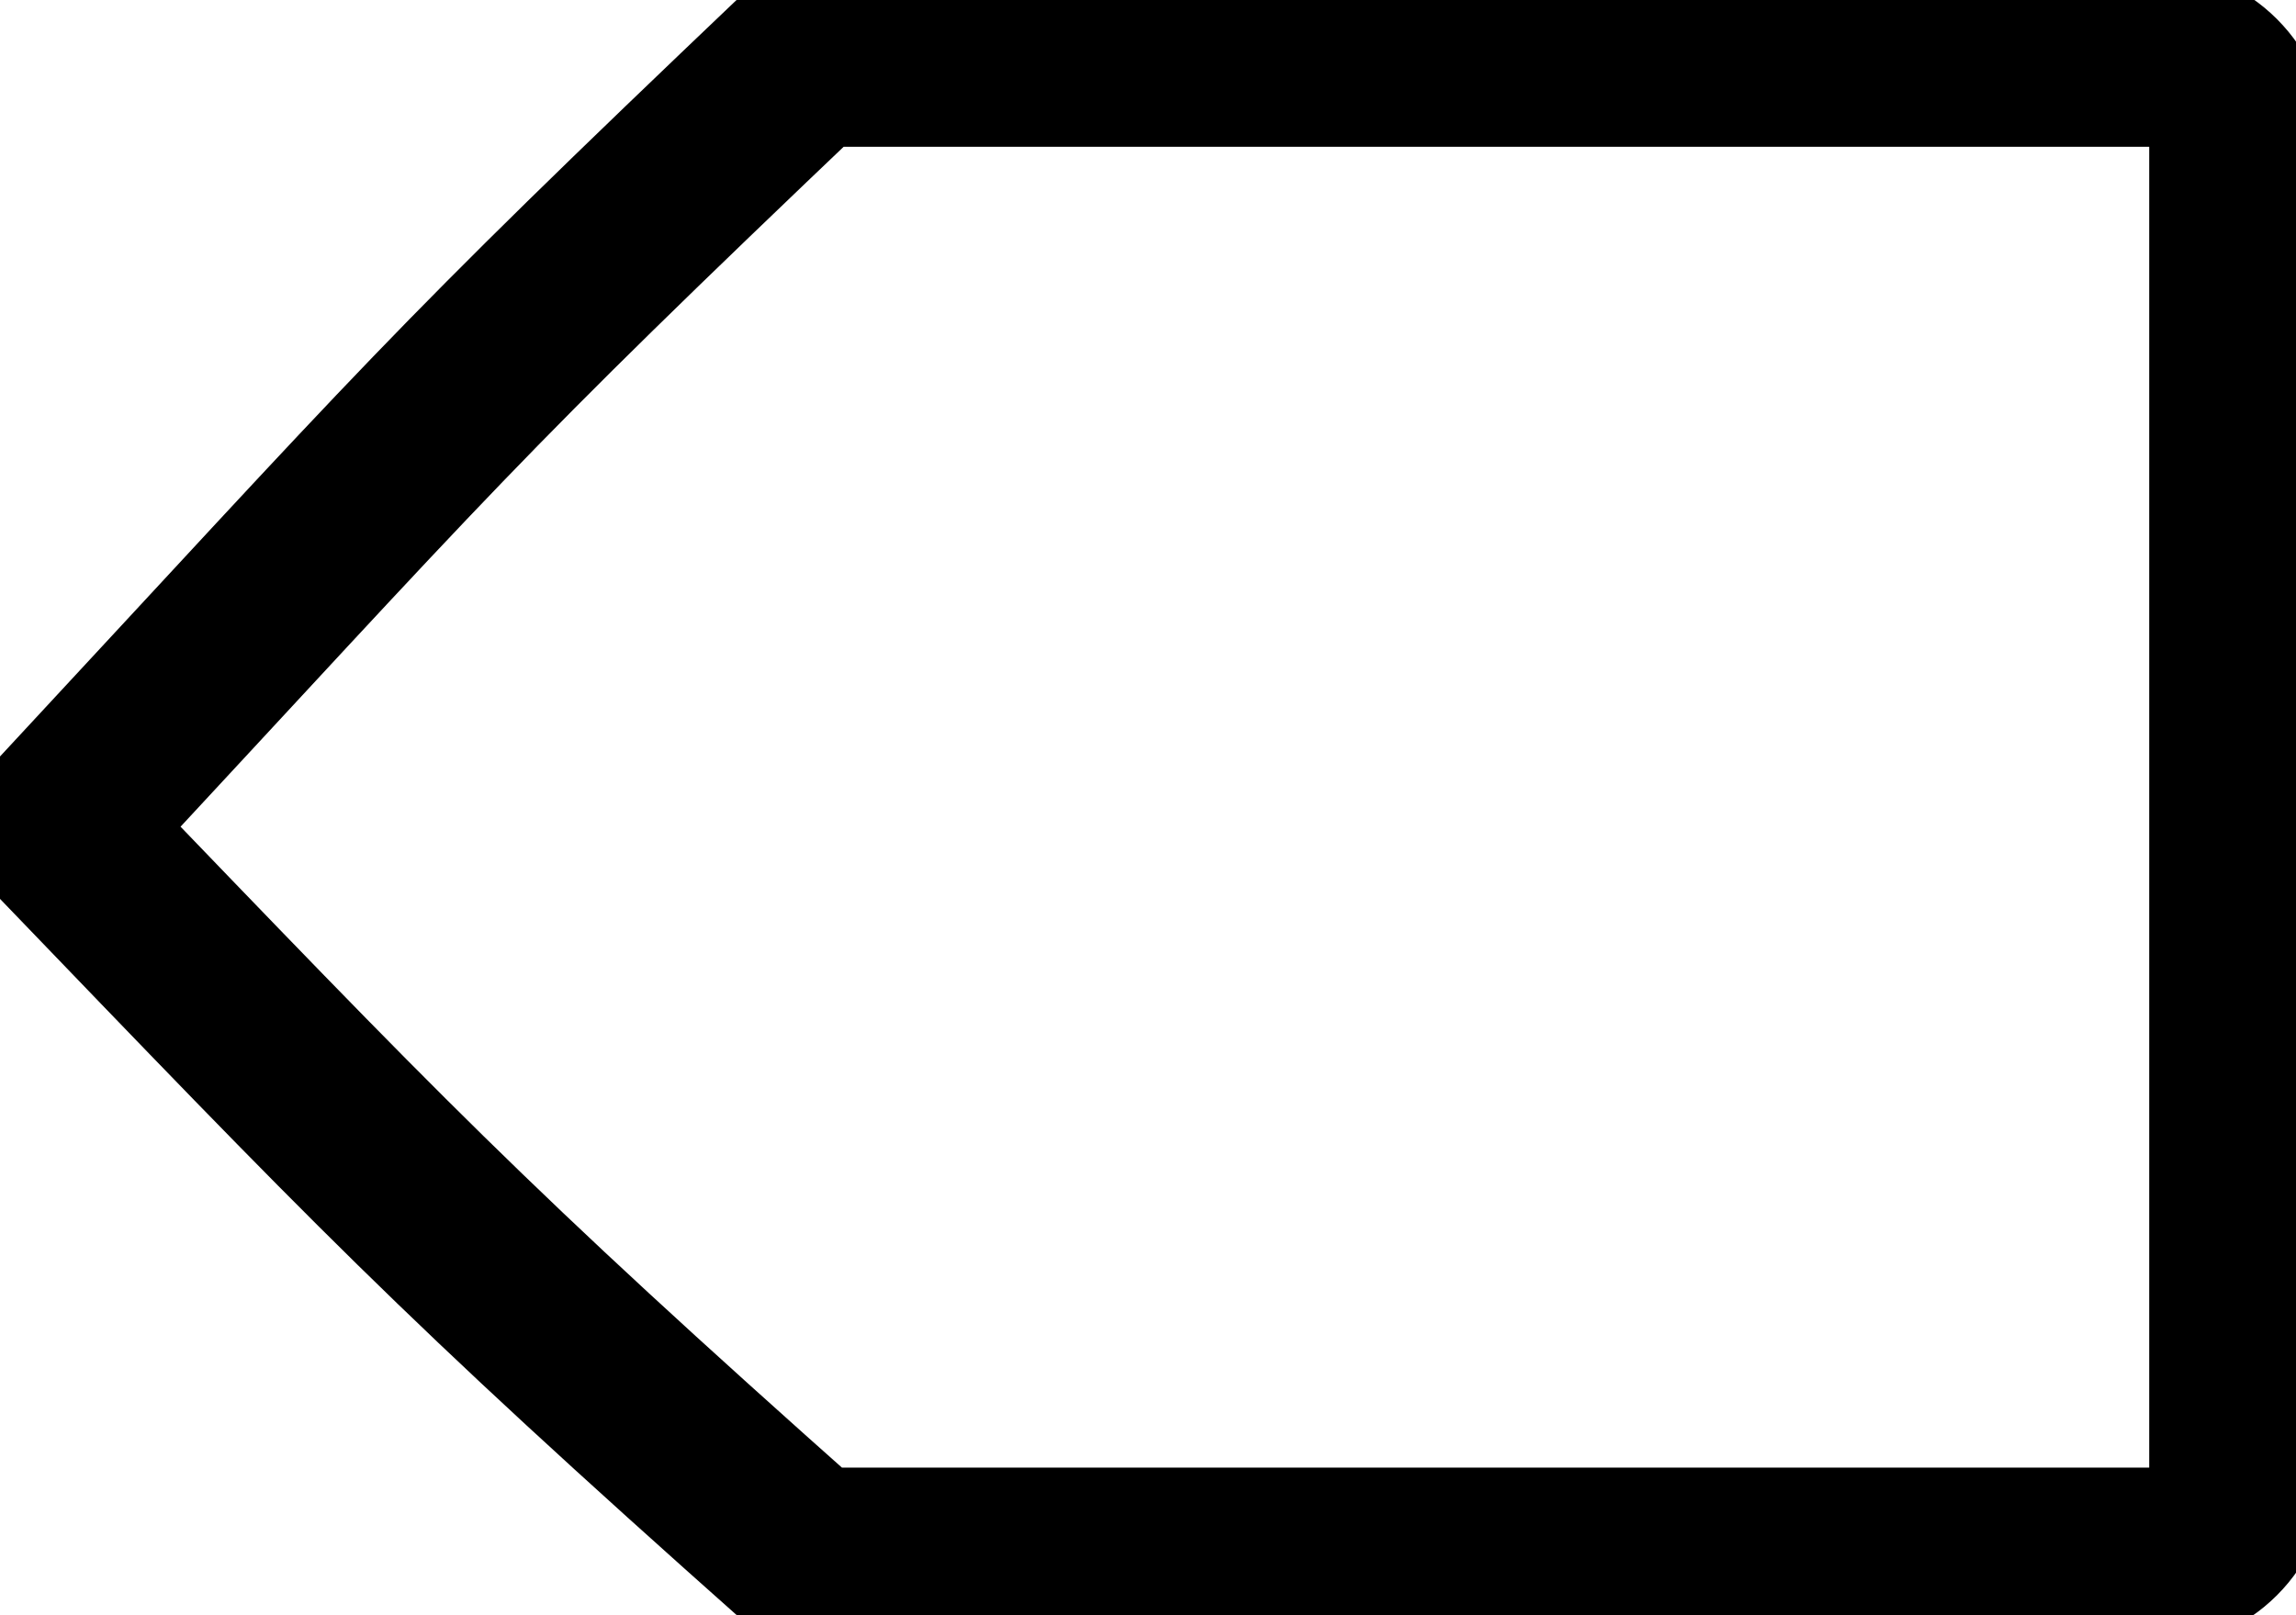
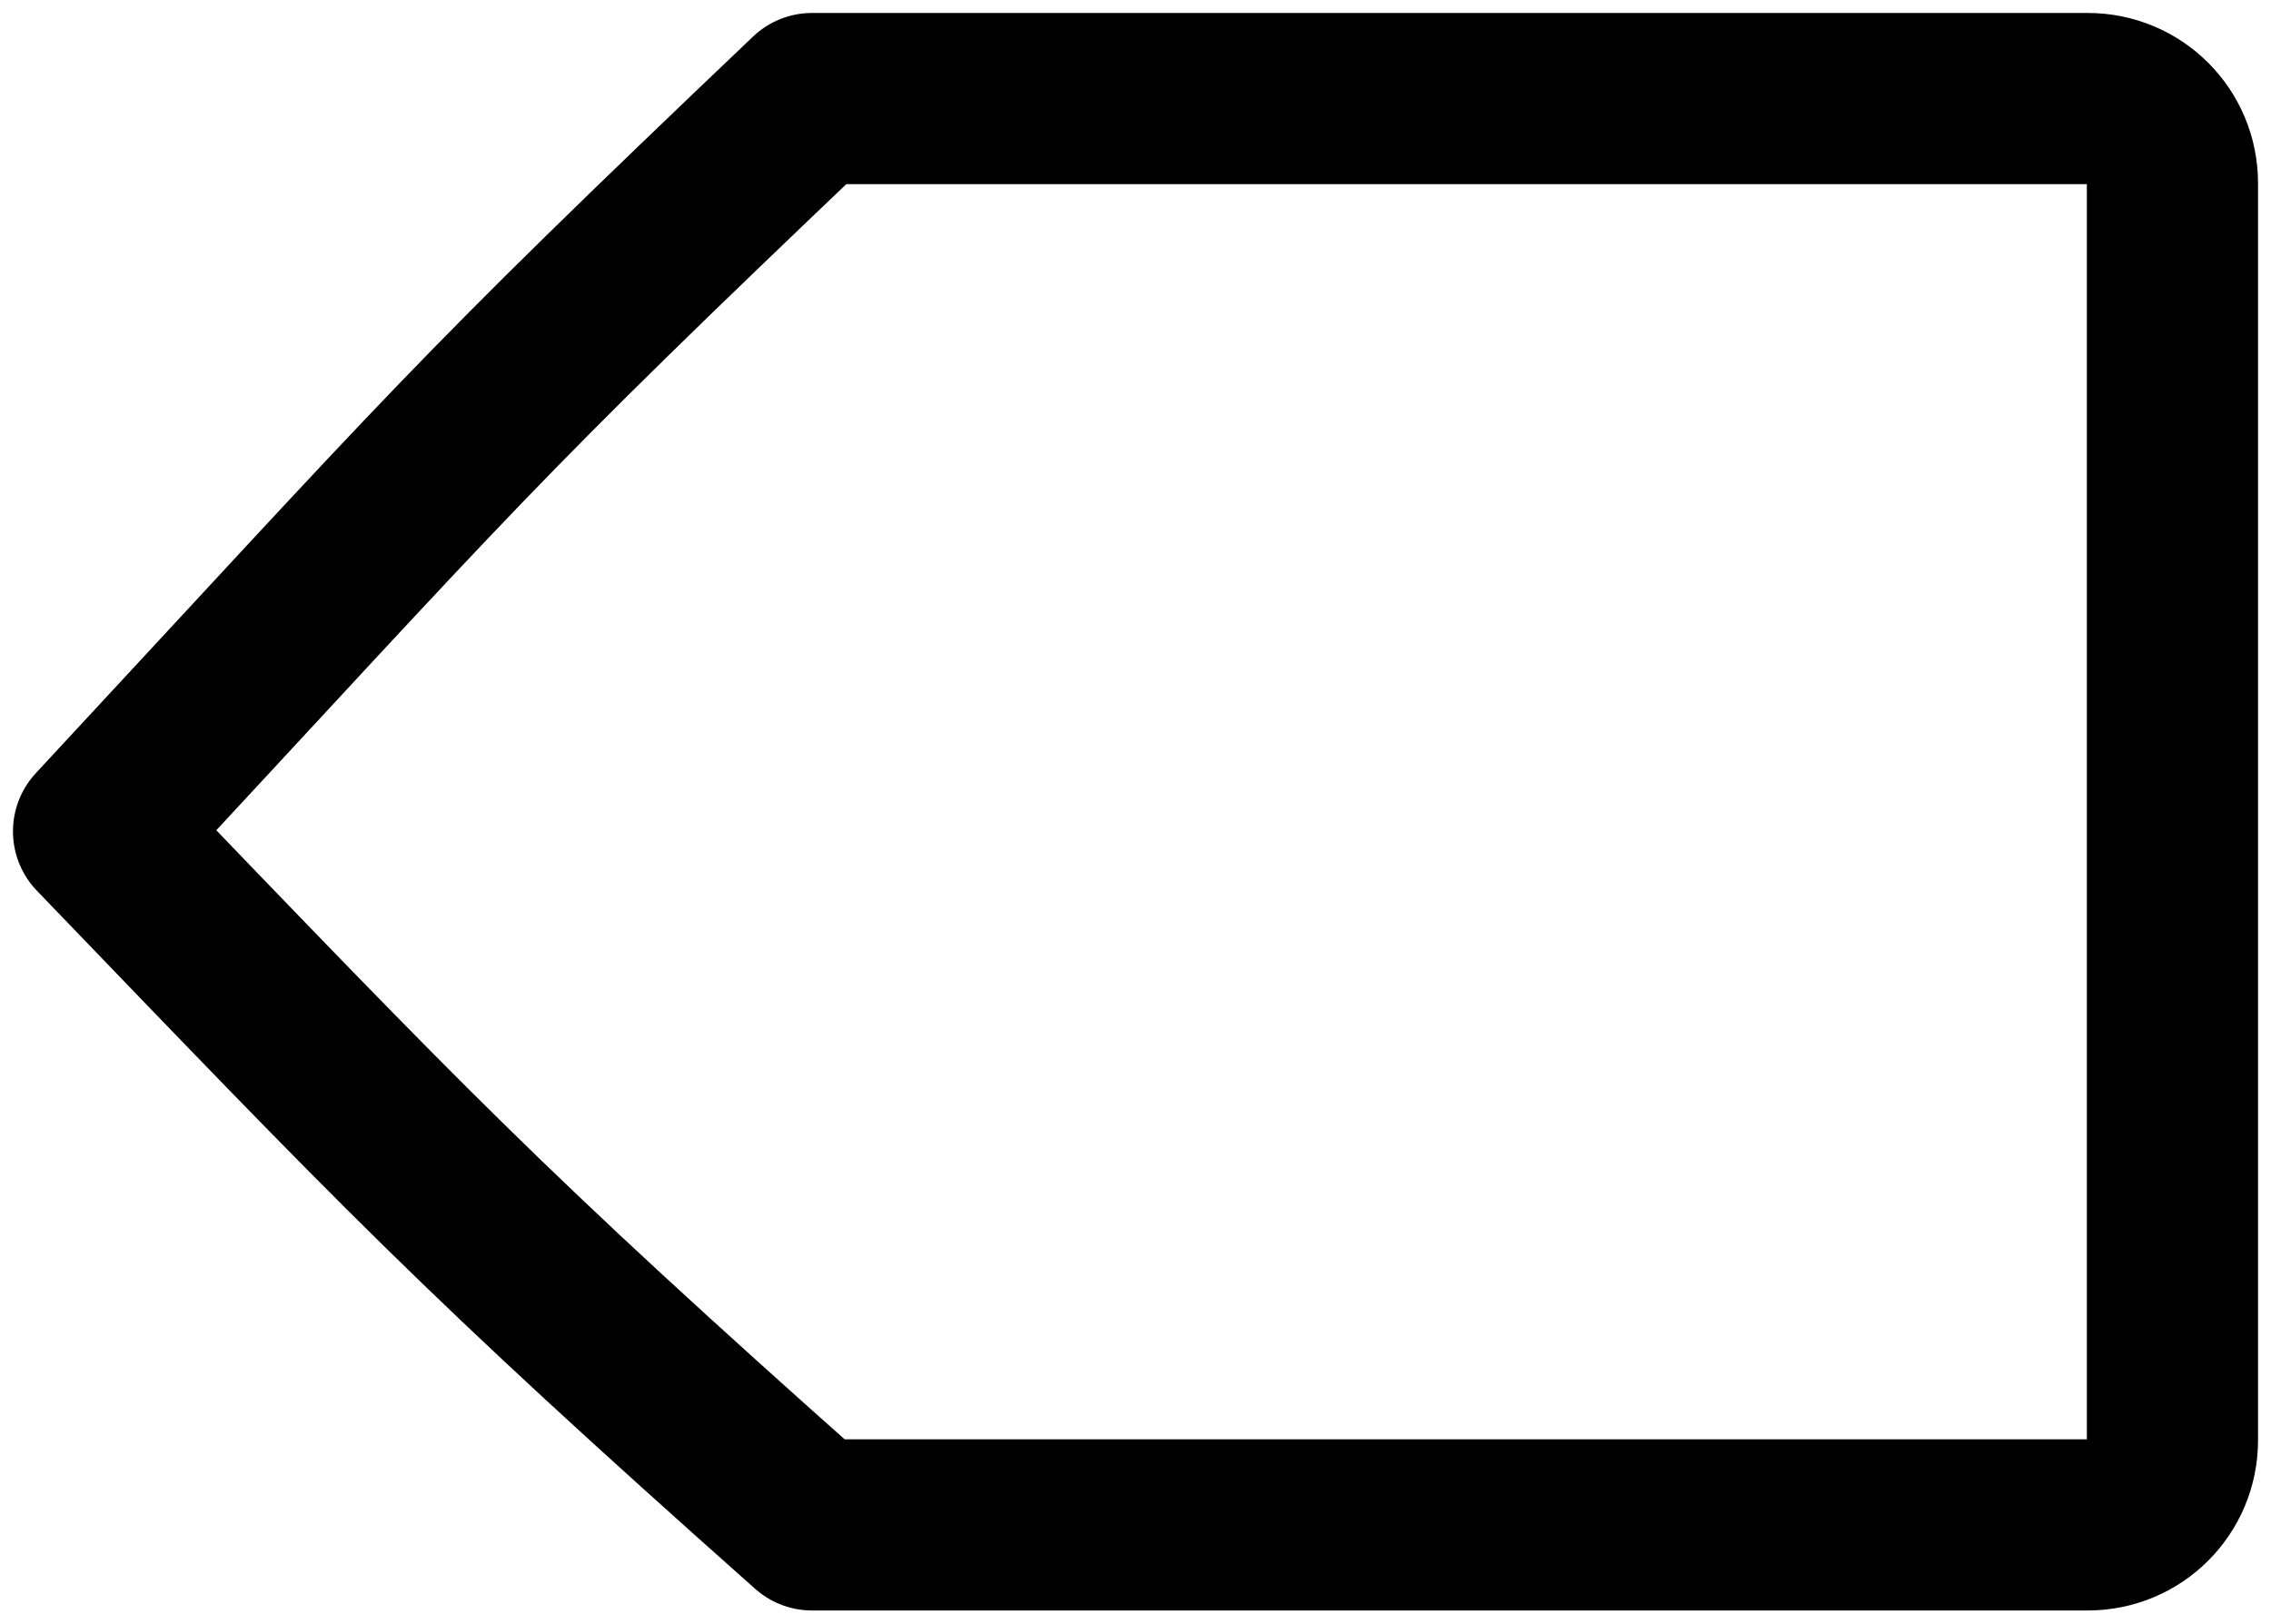
- <svg xmlns="http://www.w3.org/2000/svg" width="336.442" height="236.625" id="svg3229" version="1.1">
+ <svg xmlns="http://www.w3.org/2000/svg" width="350.231" height="250.4" id="svg3229" version="1.1">
  <defs id="defs3231" />
-   <g id="layer1" transform="translate(-126.1521,-426.9062)">
-     <path style="fill:none;stroke:#000000;stroke-width:26.4;stroke-linecap:round;stroke-linejoin:round;stroke-miterlimit:4;stroke-opacity:1;stroke-dasharray:none" d="m 244.489,435.219 196.737,0 c 7.235,0 13.06,5.825 13.06,13.06 l 0,193.88 c 0,7.235 -5.825,13.06 -13.06,13.06 l -196.737,0 c -51.249,-45.541 -63.284,-58.389 -110.035,-106.97 55.139,-59.378 57.094,-62.608 110.035,-113.03 z" id="rect3237" />
-     <g transform="translate(17.27412,27.27412)" style="font-size:250px;font-style:normal;font-weight:normal;line-height:125%;letter-spacing:0px;word-spacing:0px;fill:#000000;fill-opacity:1;stroke:none;font-family:Sans" id="flowRoot4008" />
+   <g id="layer1" transform="translate(-119.2544,-420.0193)">
+     <path style="fill:none;stroke:#000000;stroke-width:26.4;stroke-linecap:round;stroke-linejoin:round;stroke-miterlimit:4;stroke-dasharray:none;stroke-opacity:1" d="m 244.489,435.219 h 196.737 c 7.235,0 13.06,5.825 13.06,13.06 v 193.88 c 0,7.235 -5.825,13.06 -13.06,13.06 H 244.489 c -51.249,-45.541 -63.284,-58.389 -110.035,-106.97 55.139,-59.378 57.094,-62.608 110.035,-113.03 z" id="rect3237" />
+     <g transform="translate(17.27412,27.27412)" style="font-style:normal;font-weight:normal;font-size:250px;line-height:125%;font-family:Sans;letter-spacing:0px;word-spacing:0px;fill:#000000;fill-opacity:1;stroke:none" id="flowRoot4008" />
  </g>
</svg>
